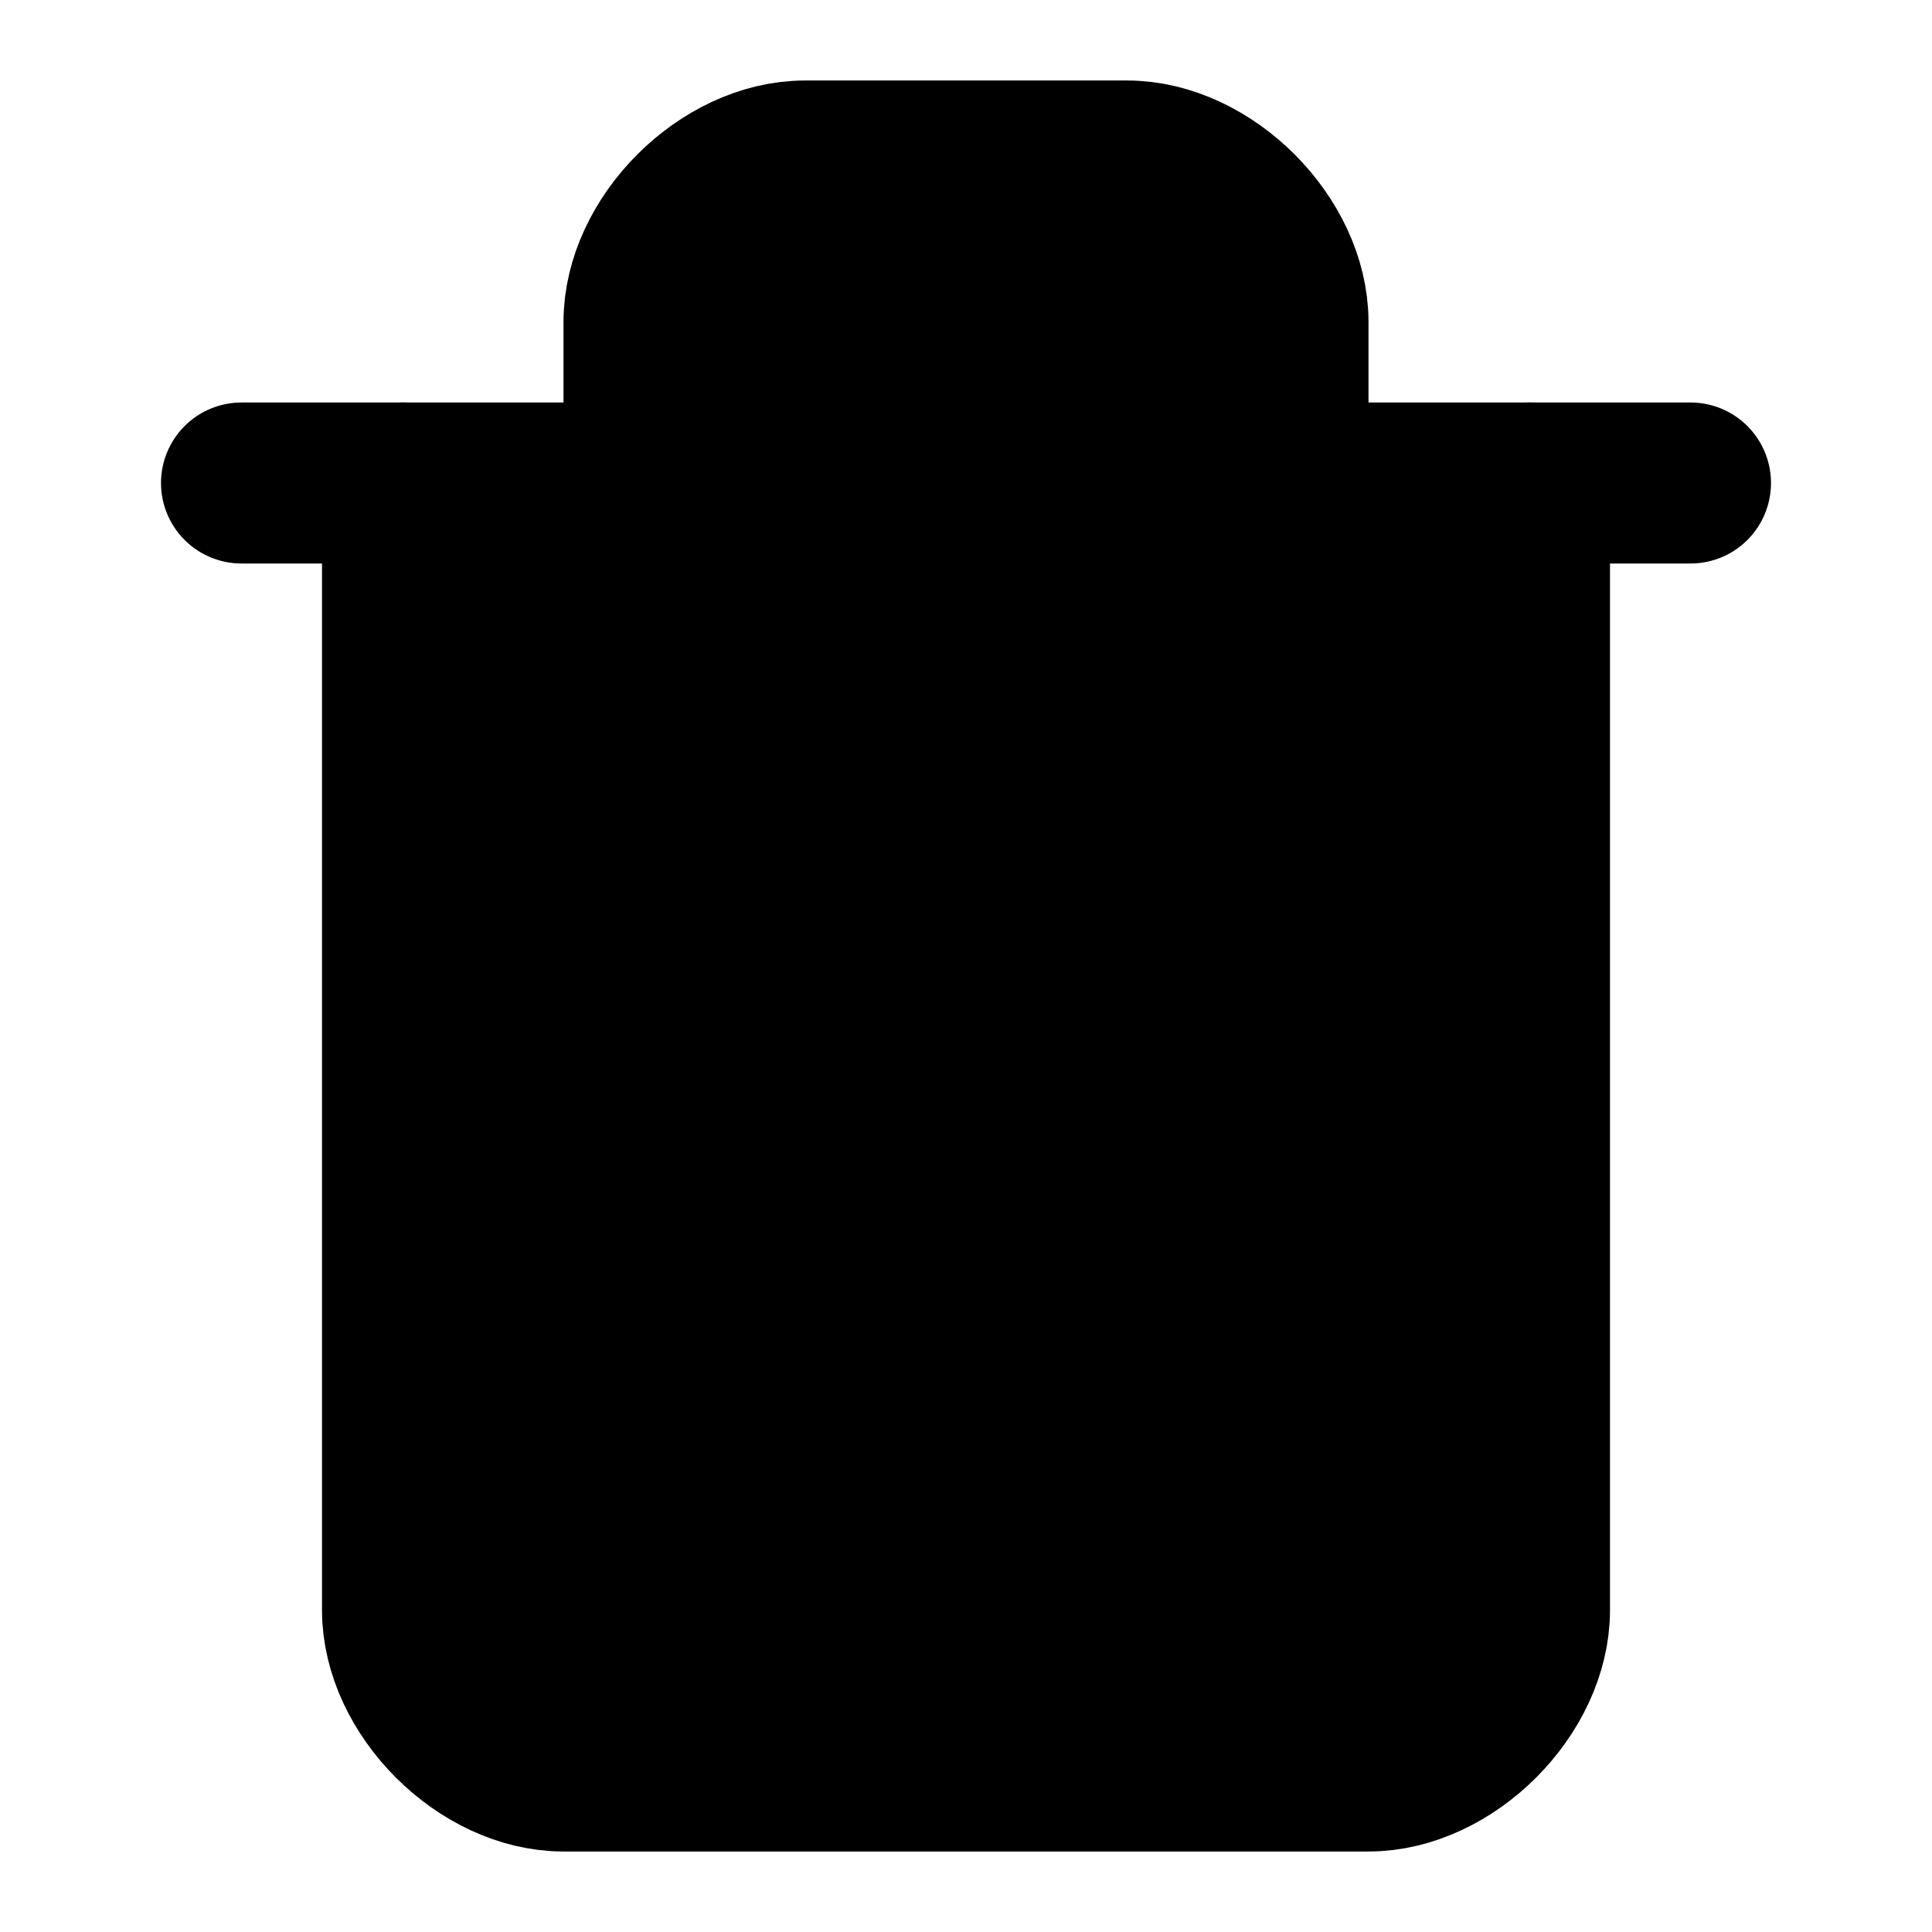
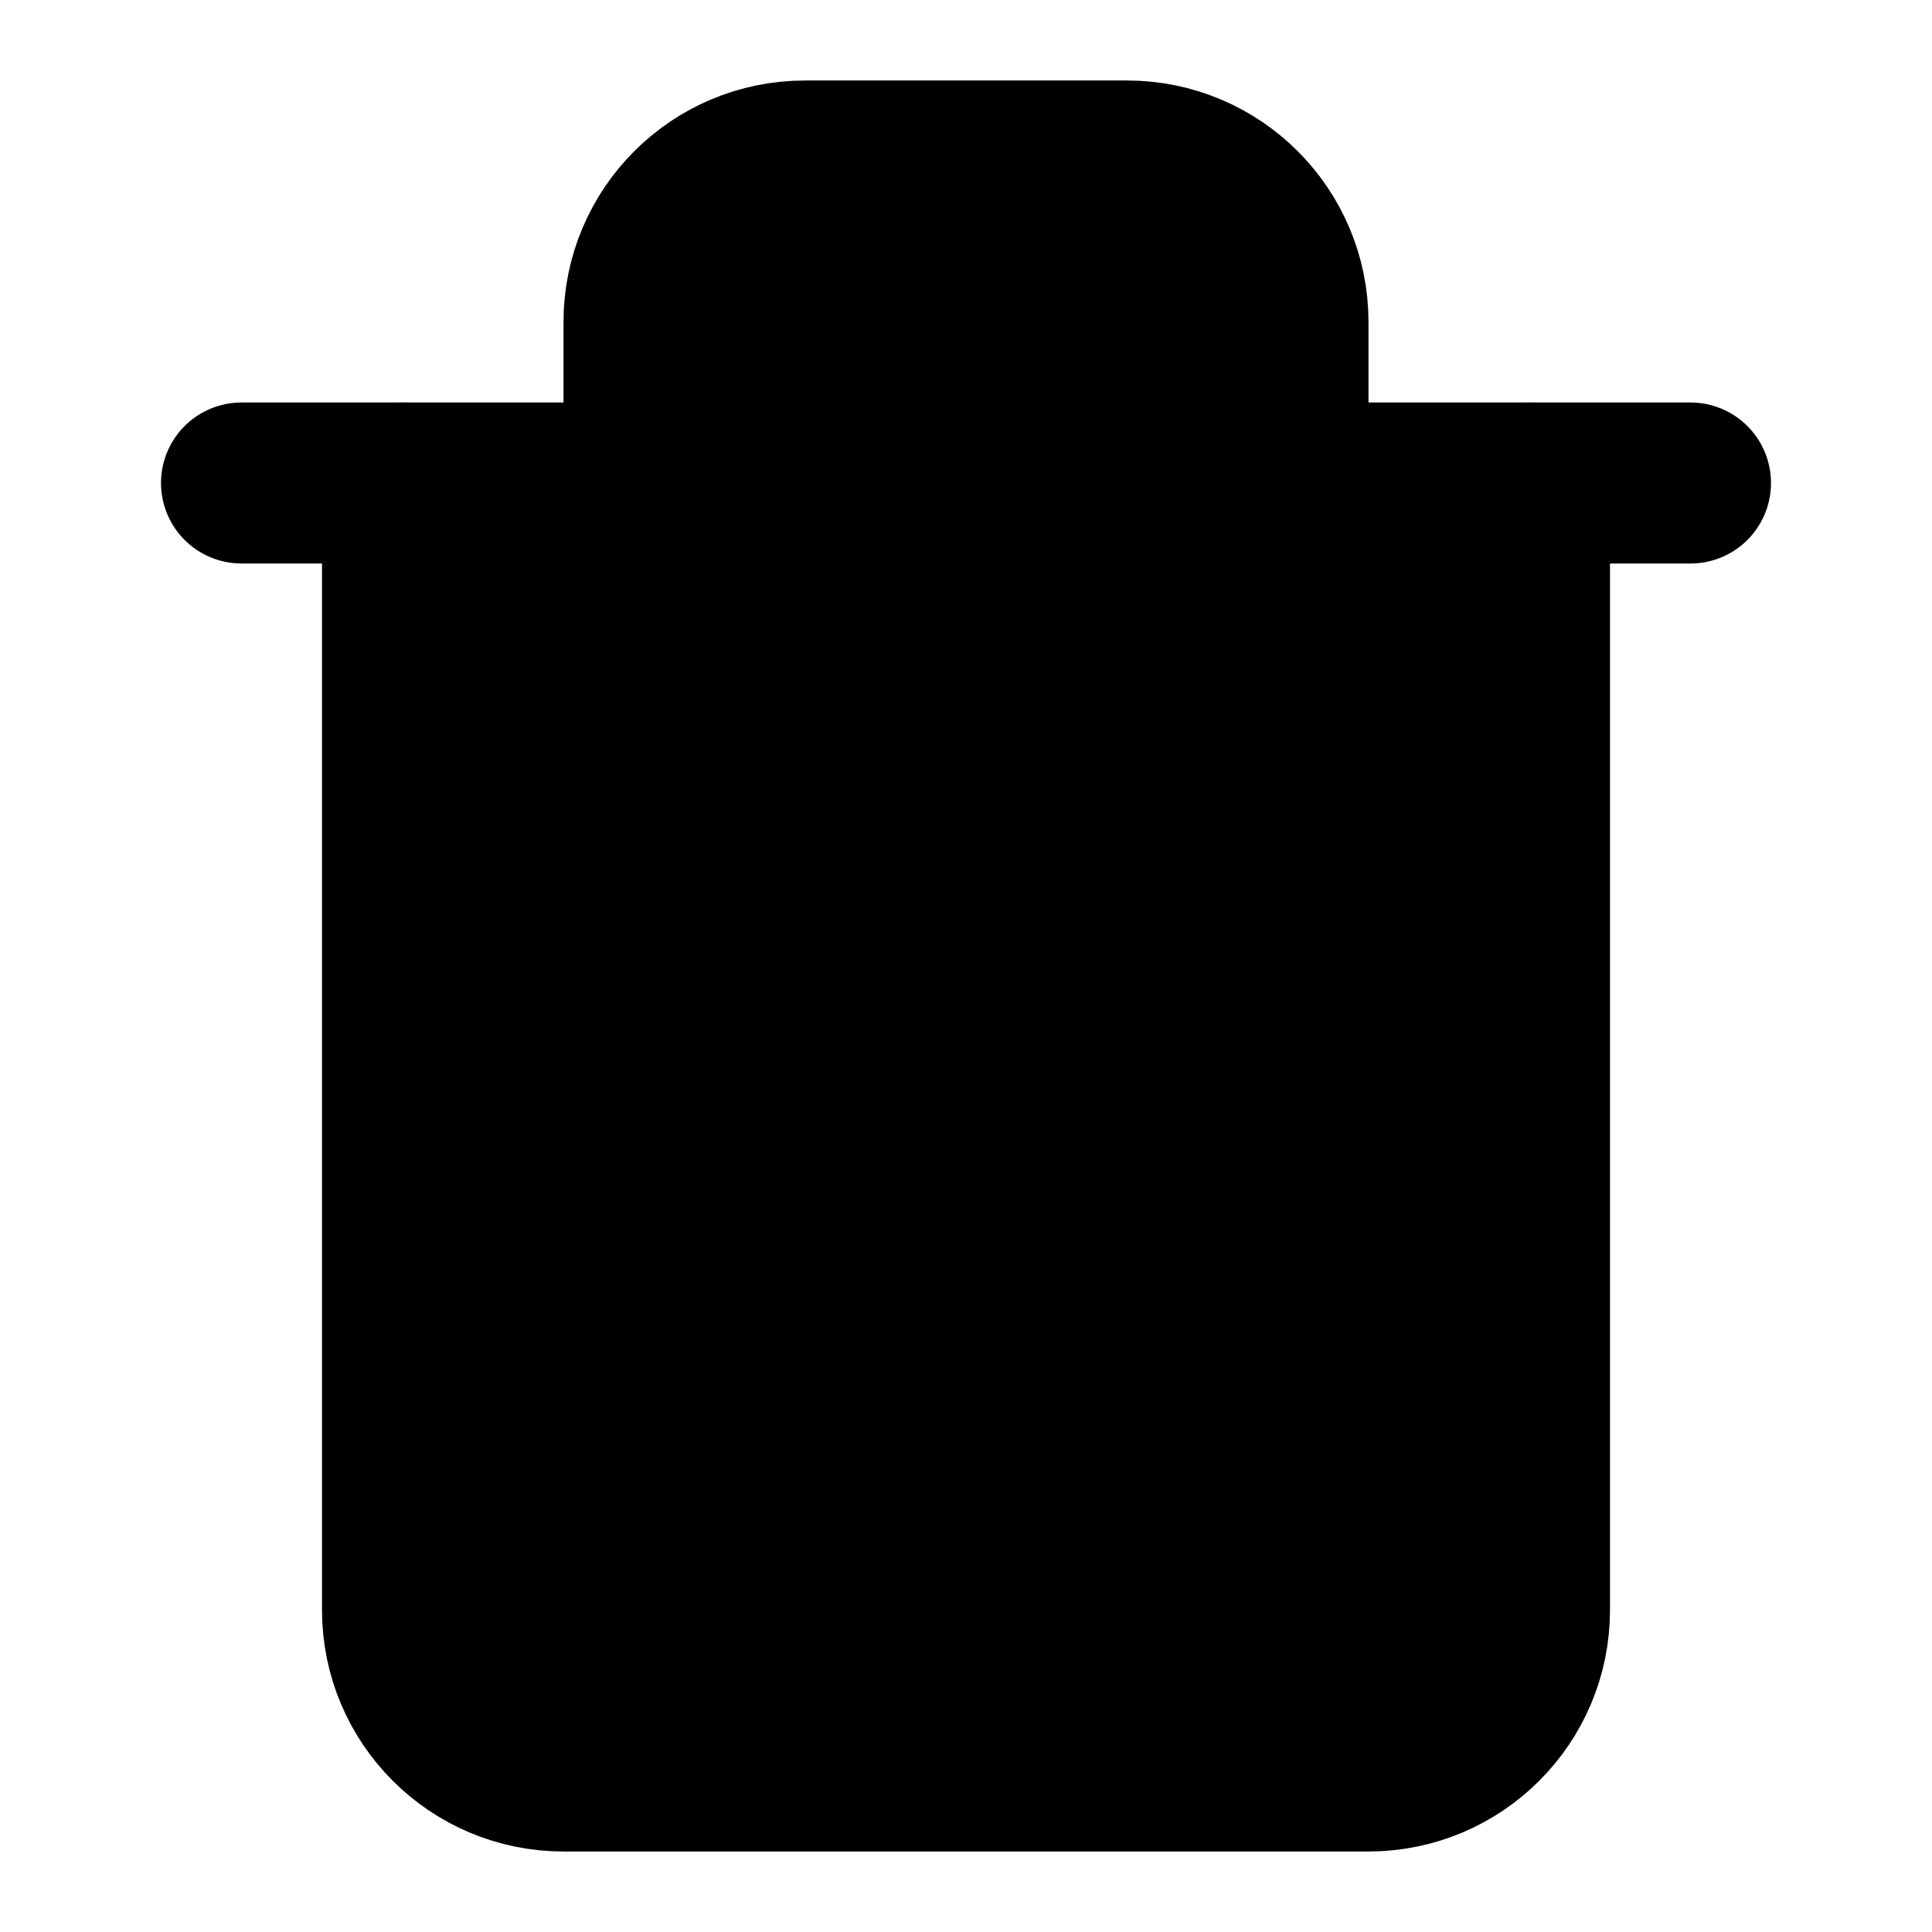
<svg xmlns="http://www.w3.org/2000/svg" width="24" height="24" viewBox="0 0 24 24" fill="currentColor" stroke="currentColor" stroke-width="2" stroke-linecap="round" stroke-linejoin="round">
+   <path vector-effect="non-scaling-stroke" d="M10 11v6" />
+   <path vector-effect="non-scaling-stroke" d="M14 11v6" />
+   <path vector-effect="non-scaling-stroke" d="M19 6v14a2 2 0 0 1-2 2H7a2 2 0 0 1-2-2V6" />
  <path vector-effect="non-scaling-stroke" d="M3 6h18" />
-   <path vector-effect="non-scaling-stroke" d="M19 6v14c0 1-1 2-2 2H7c-1 0-2-1-2-2V6" />
-   <path vector-effect="non-scaling-stroke" d="M8 6V4c0-1 1-2 2-2h4c1 0 2 1 2 2v2" />
-   <line vector-effect="non-scaling-stroke" x1="10" x2="10" y1="11" y2="17" />
-   <line vector-effect="non-scaling-stroke" x1="14" x2="14" y1="11" y2="17" />
+   <path vector-effect="non-scaling-stroke" d="M8 6V4a2 2 0 0 1 2-2h4a2 2 0 0 1 2 2v2" />
</svg>
